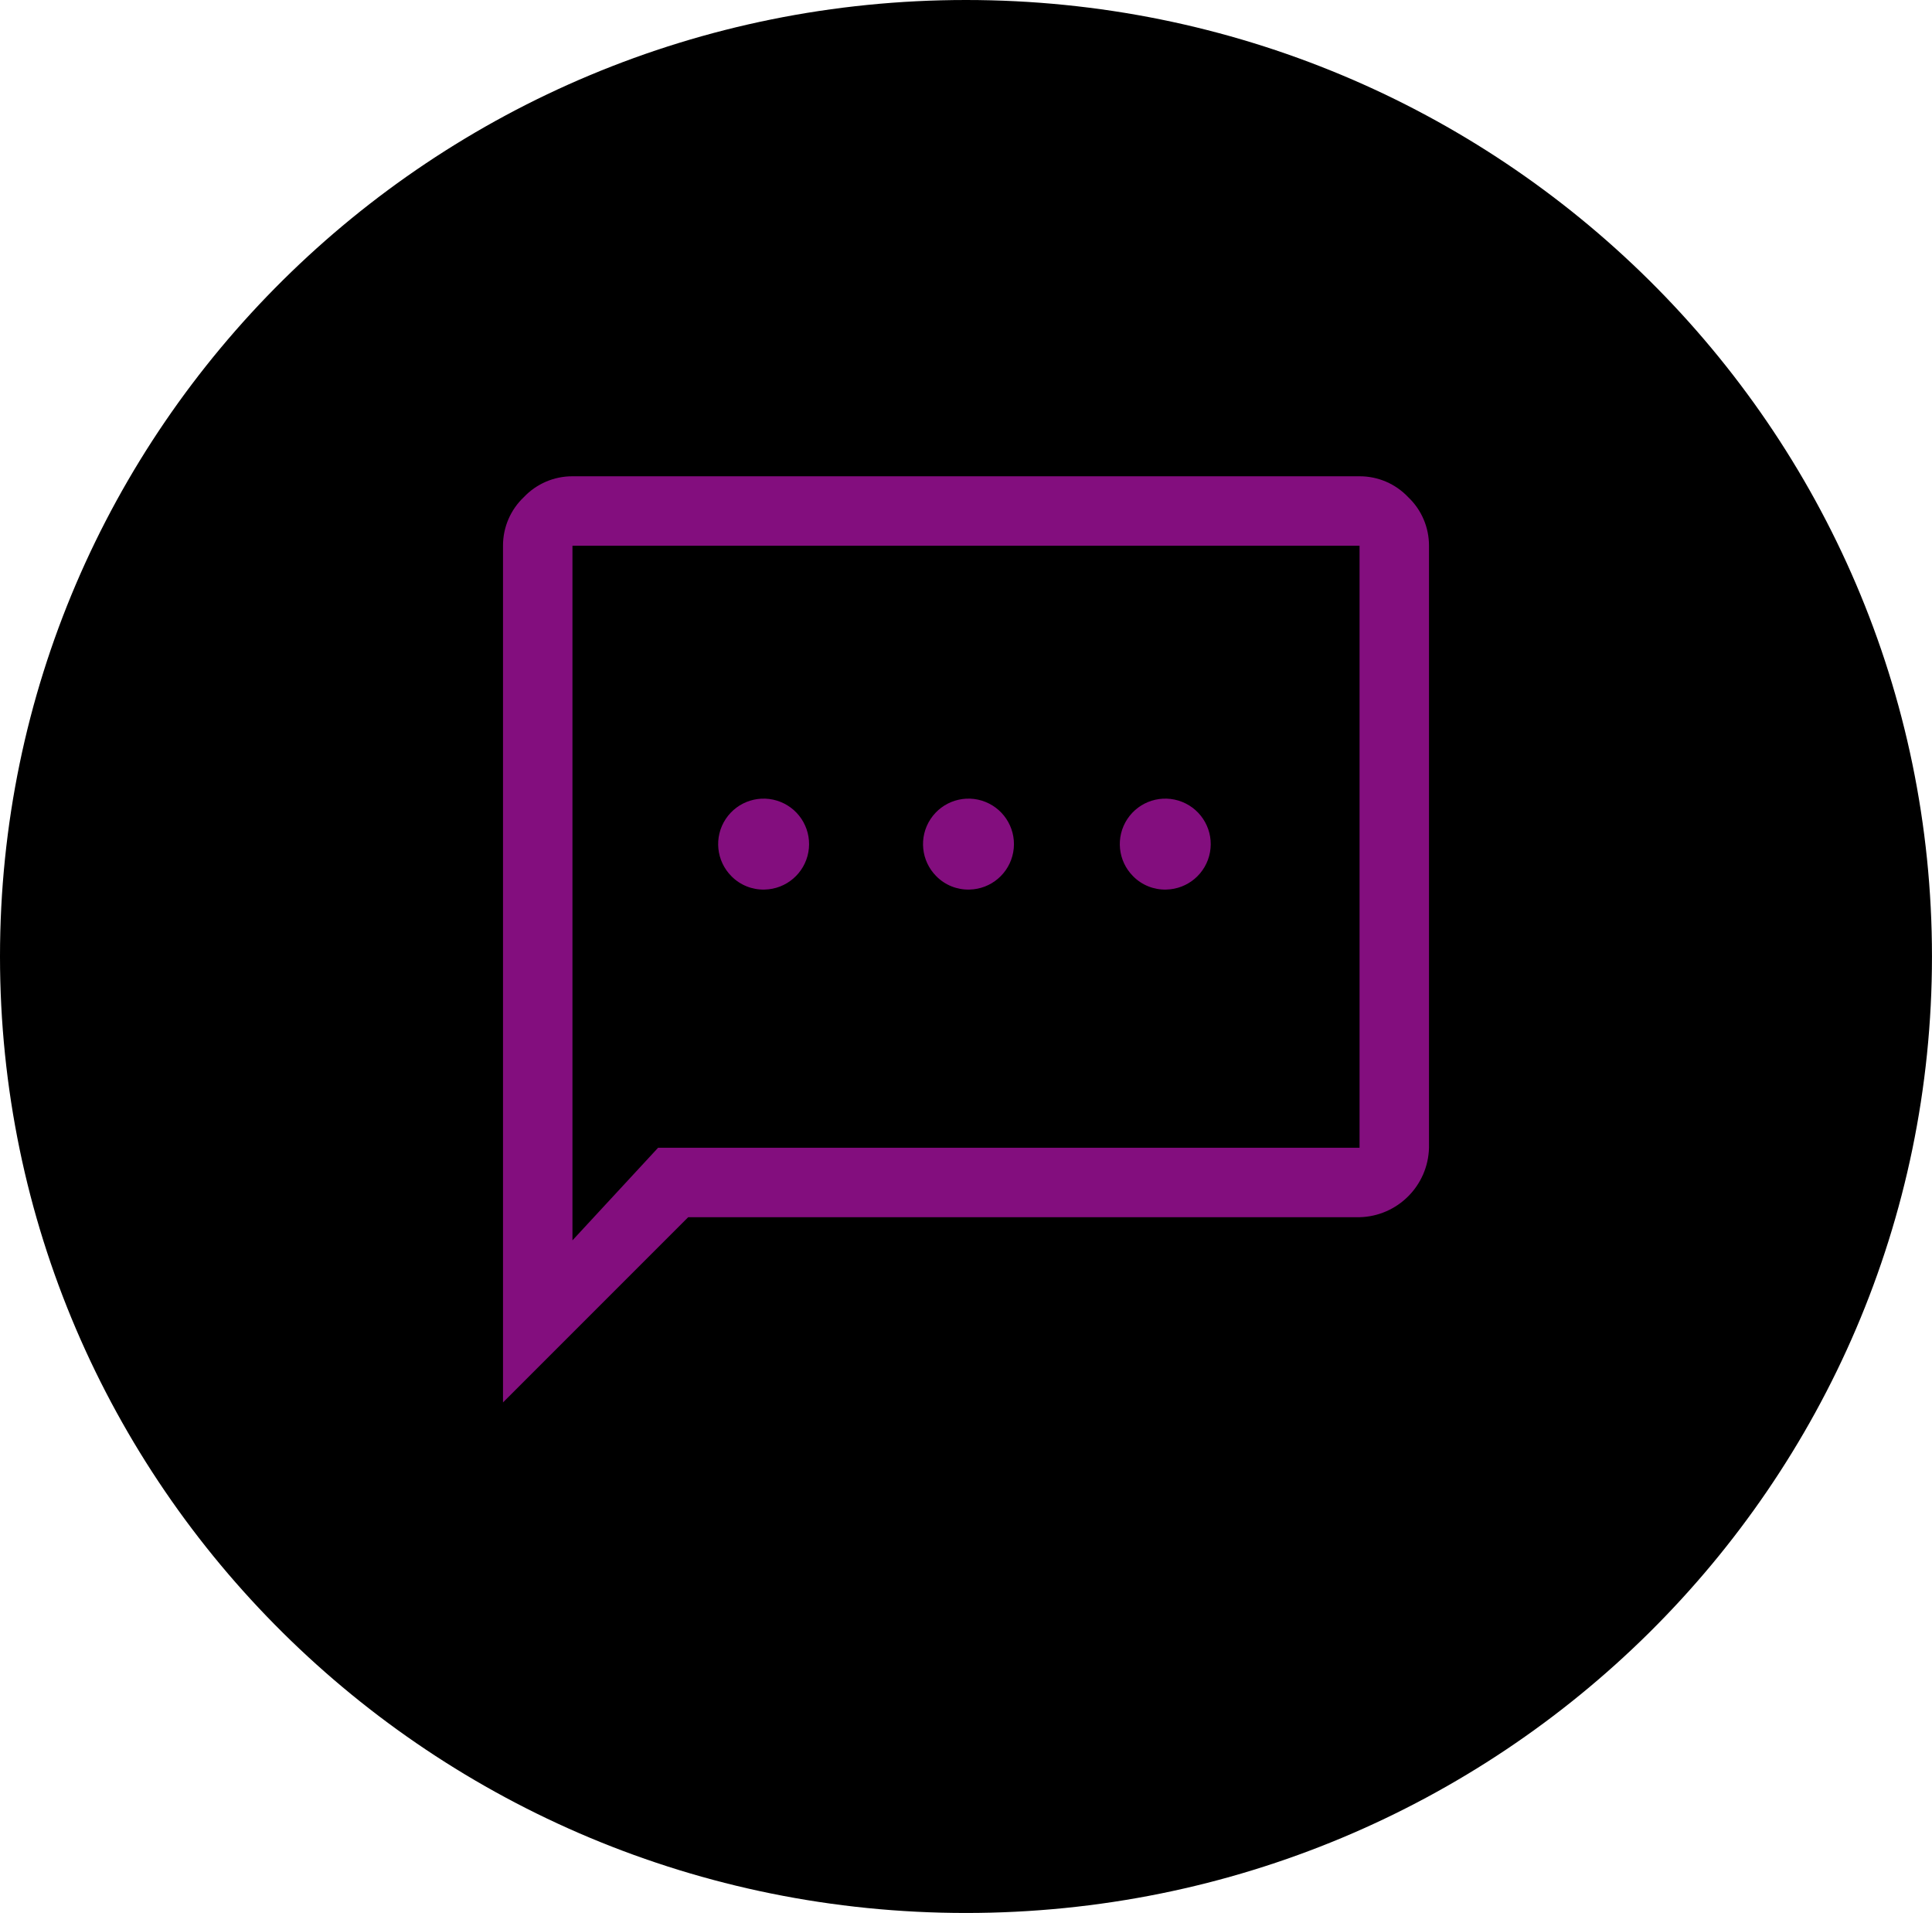
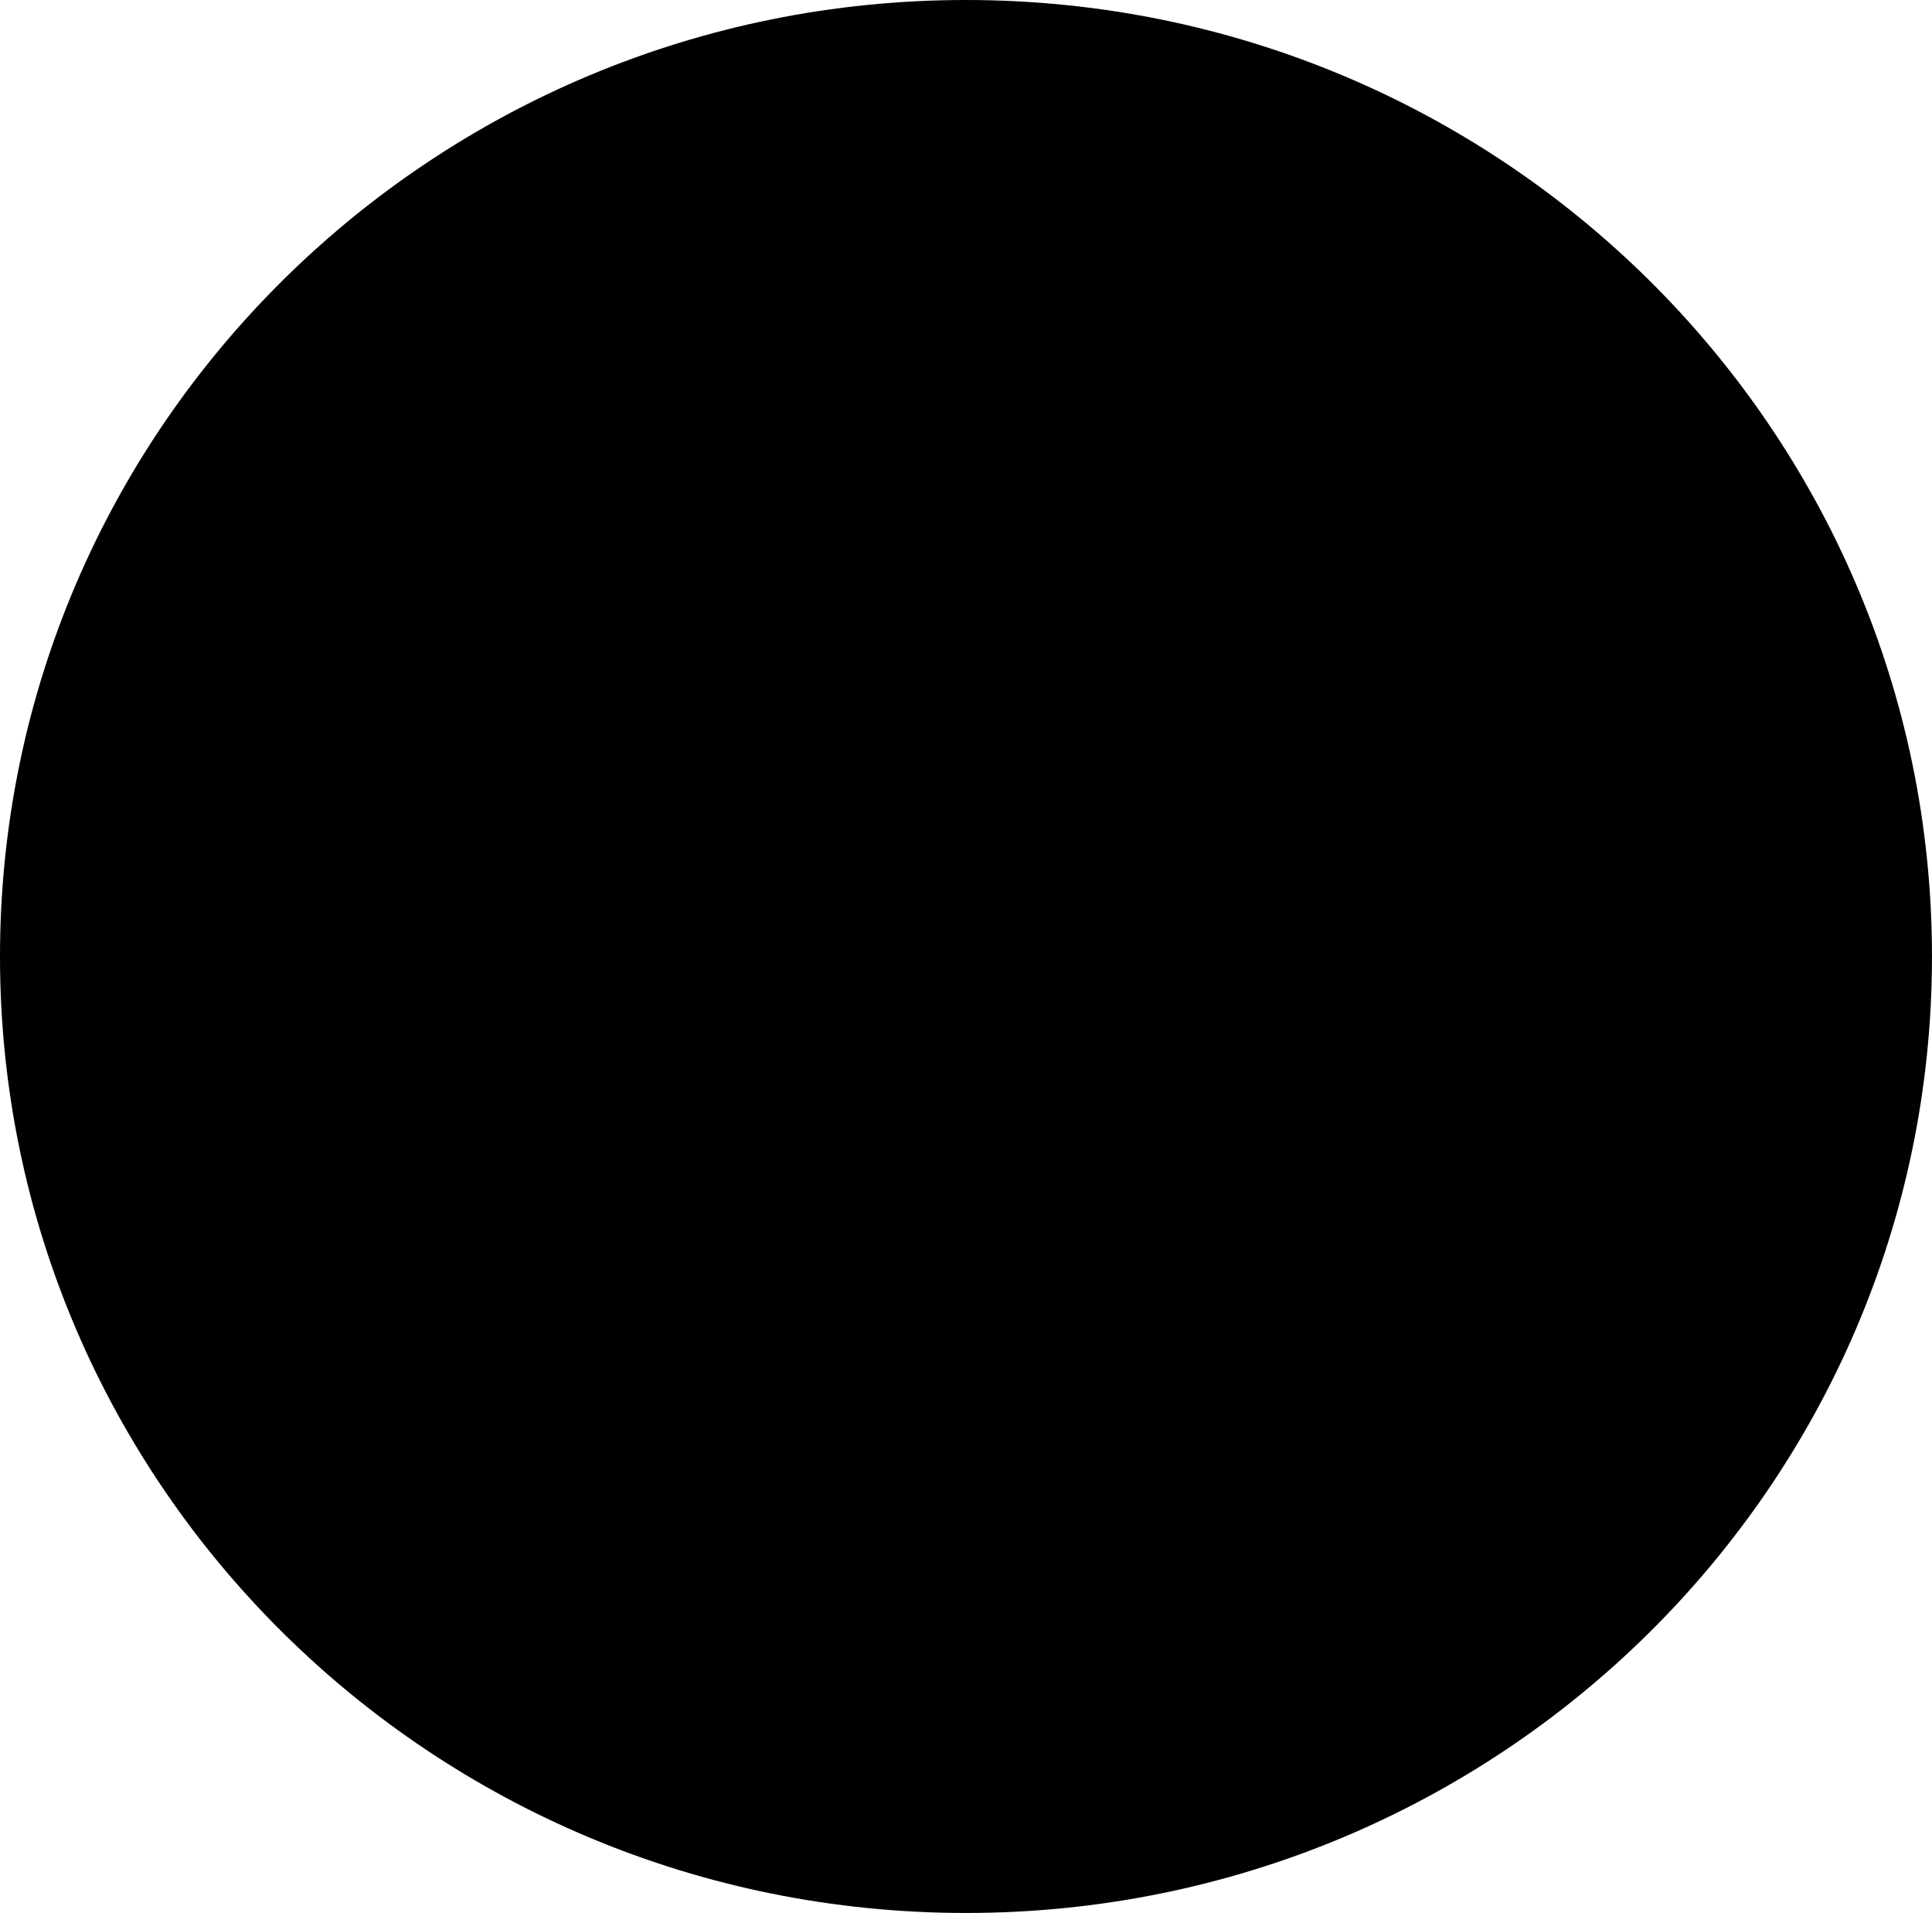
<svg xmlns="http://www.w3.org/2000/svg" width="69.993" height="69.293" viewBox="0 0 69.993 69.293">
  <defs>
-     <style>.a,.d{fill:current;}.a{stroke:current;stroke-width:3px;}.b{fill:#830e7e;}.c{stroke:none;}</style>
+     <style>.a{fill:current;}.b,.d{fill:none;}.b{stroke:current;stroke-width:3px;}.c{stroke:none;}</style>
  </defs>
  <g class="a">
    <ellipse class="c" cx="34.996" cy="34.646" rx="34.996" ry="34.646" />
    <ellipse class="d" cx="34.996" cy="34.646" rx="33.496" ry="33.146" />
  </g>
  <path class="b" d="M13.477,18.97a1.647,1.647,0,1,0-1.2-.482A1.623,1.623,0,0,0,13.477,18.97Zm7.422,0a1.647,1.647,0,1,0-1.2-.482A1.623,1.623,0,0,0,20.9,18.97Zm7.129,0a1.647,1.647,0,1,0-1.2-.482A1.623,1.623,0,0,0,28.028,18.97ZM4,37.547V6.516a2.414,2.414,0,0,1,.755-1.761A2.414,2.414,0,0,1,6.516,4H35.031a2.414,2.414,0,0,1,1.761.755,2.414,2.414,0,0,1,.755,1.761V28.322a2.58,2.58,0,0,1-2.516,2.516H10.709Zm5.619-9.225H35.031V6.516H6.516v25.16Zm-3.1,0v0Z" transform="translate(14.223 13.252)" />
</svg>
